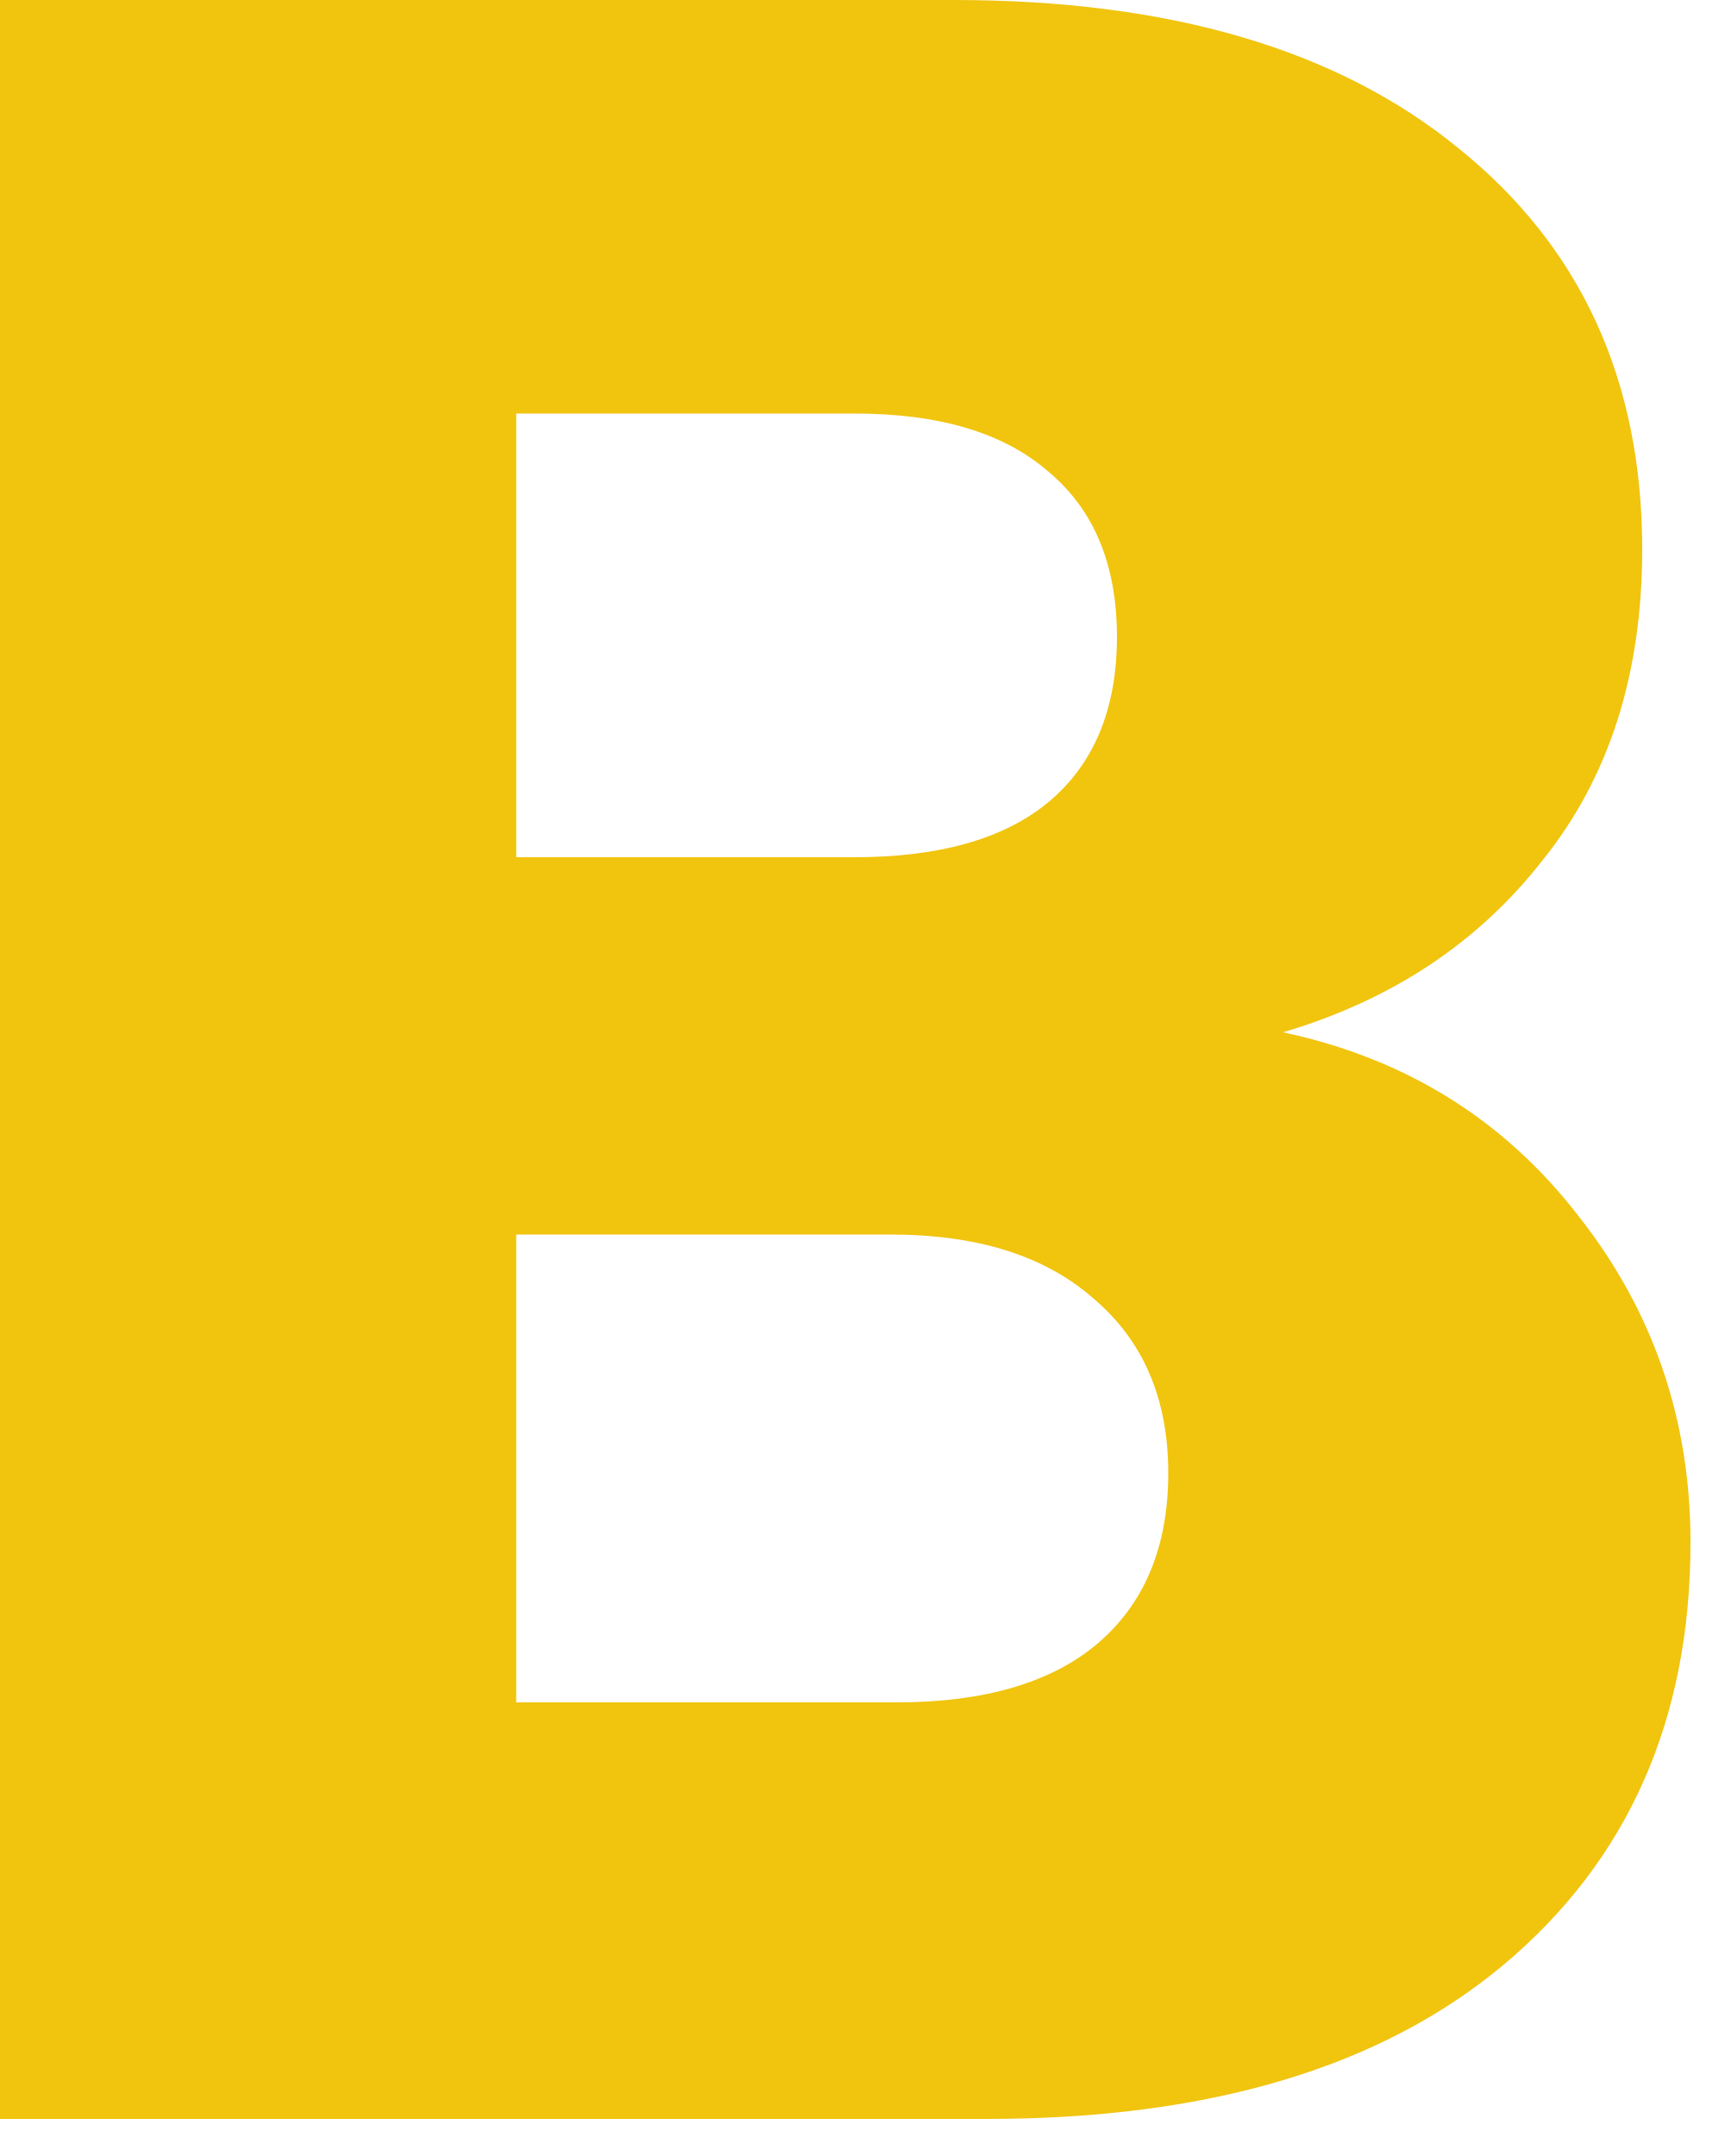
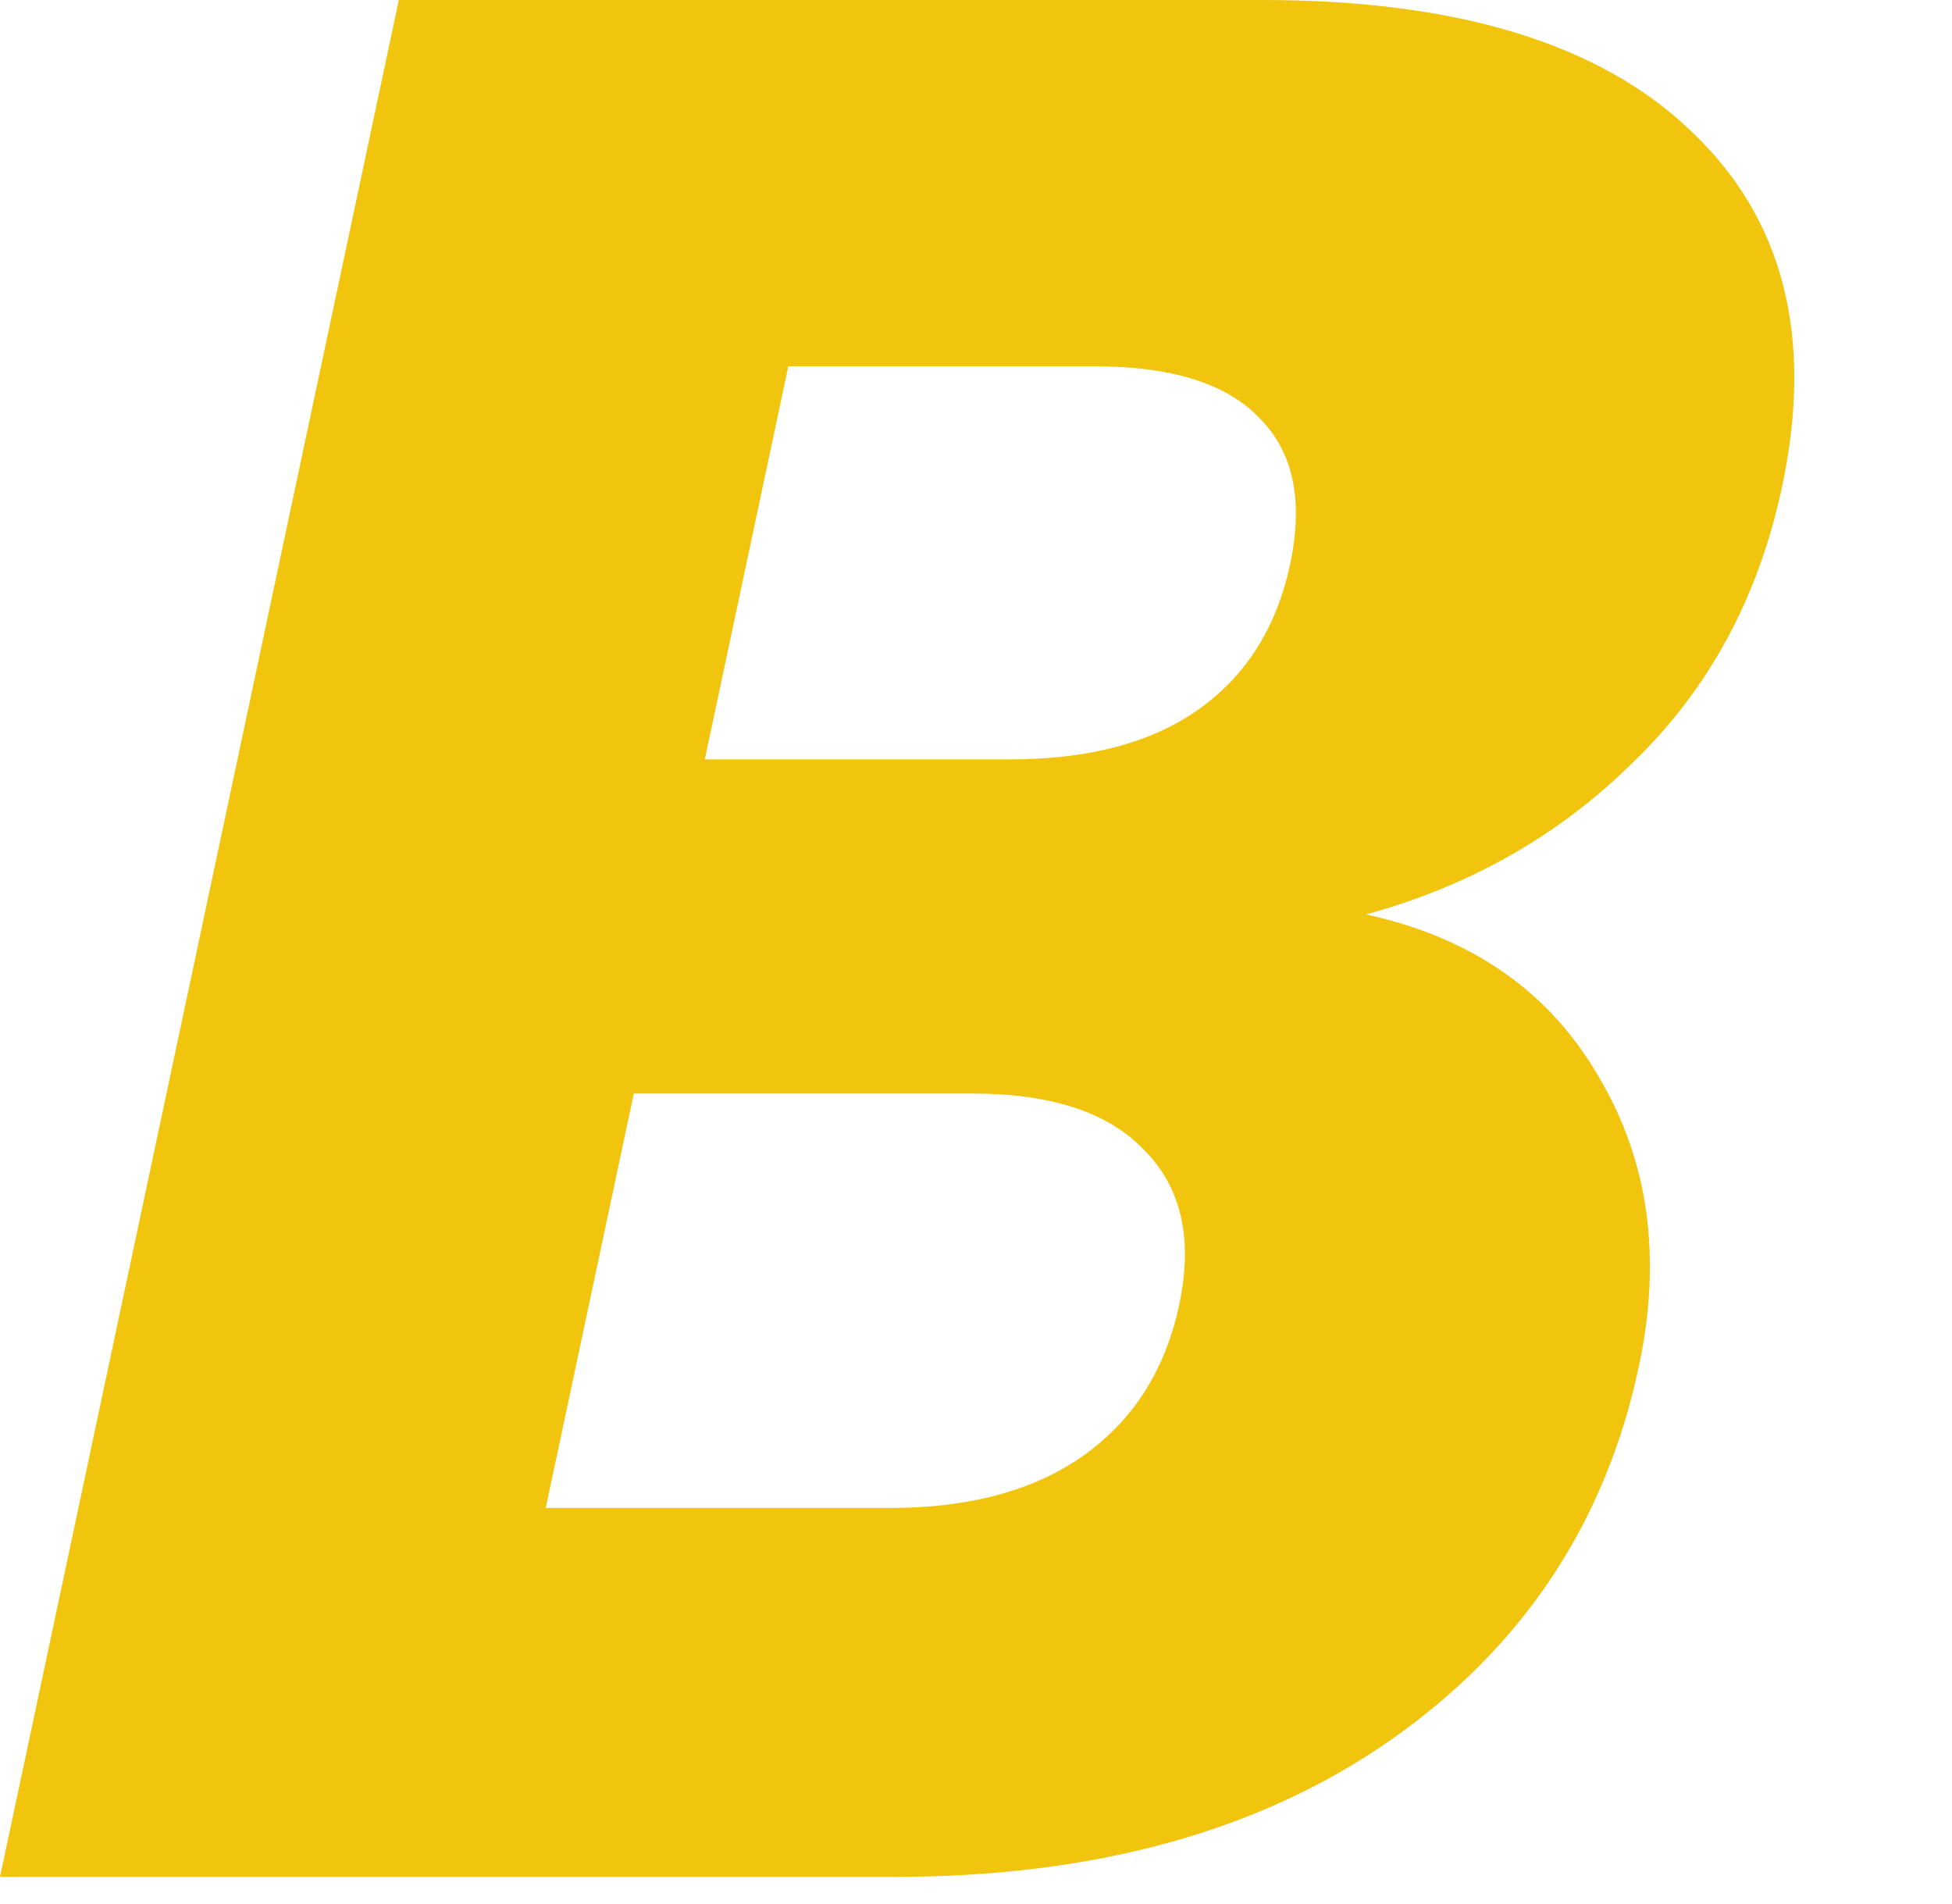
- <svg xmlns="http://www.w3.org/2000/svg" width="32" height="40" viewBox="0 0 32 40" fill="none">
-   <path d="M23.8 19.152C26.077 19.637 27.907 20.776 29.288 22.568C30.669 24.323 31.36 26.339 31.36 28.616C31.36 31.901 30.203 34.515 27.888 36.456C25.61 38.36 22.419 39.312 18.312 39.312H-0V1.04904e-05H17.696C21.691 1.04904e-05 24.808 0.915 27.048 2.744C29.325 4.573 30.464 7.056 30.464 10.192C30.464 12.507 29.848 14.429 28.616 15.96C27.421 17.491 25.816 18.555 23.8 19.152ZM9.576 15.904H15.848C17.416 15.904 18.61 15.568 19.432 14.896C20.291 14.187 20.72 13.16 20.72 11.816C20.72 10.472 20.291 9.445 19.432 8.736C18.61 8.027 17.416 7.672 15.848 7.672H9.576V15.904ZM16.632 31.584C18.237 31.584 19.469 31.229 20.328 30.52C21.224 29.773 21.672 28.709 21.672 27.328C21.672 25.947 21.205 24.864 20.272 24.08C19.376 23.296 18.125 22.904 16.52 22.904H9.576V31.584H16.632Z" fill="#F1C40E" />
+ <svg xmlns="http://www.w3.org/2000/svg" width="40" height="39" viewBox="0 0 40 39" fill="none">
+   <path d="M27.992 18.734C30.168 19.208 31.761 20.322 32.769 22.075C33.786 23.791 34.057 25.763 33.584 27.991C32.901 31.204 31.2 33.761 28.482 35.659C25.809 37.522 22.419 38.453 18.312 38.453H5.24819e-05L8.173 9.79797e-05H25.869C29.864 9.79797e-05 32.791 0.895 34.651 2.684C36.548 4.473 37.17 6.902 36.518 9.969C36.037 12.233 35.021 14.114 33.471 15.611C31.958 17.109 30.132 18.149 27.992 18.734ZM14.443 15.557H20.715C22.283 15.557 23.547 15.228 24.508 14.571C25.515 13.877 26.157 12.873 26.437 11.558C26.716 10.243 26.5 9.239 25.789 8.545C25.115 7.851 23.994 7.504 22.426 7.504H16.154L14.443 15.557ZM18.239 30.894C19.844 30.894 21.15 30.547 22.156 29.853C23.207 29.123 23.877 28.082 24.164 26.731C24.451 25.38 24.209 24.321 23.439 23.554C22.706 22.787 21.537 22.404 19.931 22.404H12.988L11.183 30.894H18.239Z" fill="#F1C40E" />
</svg>
